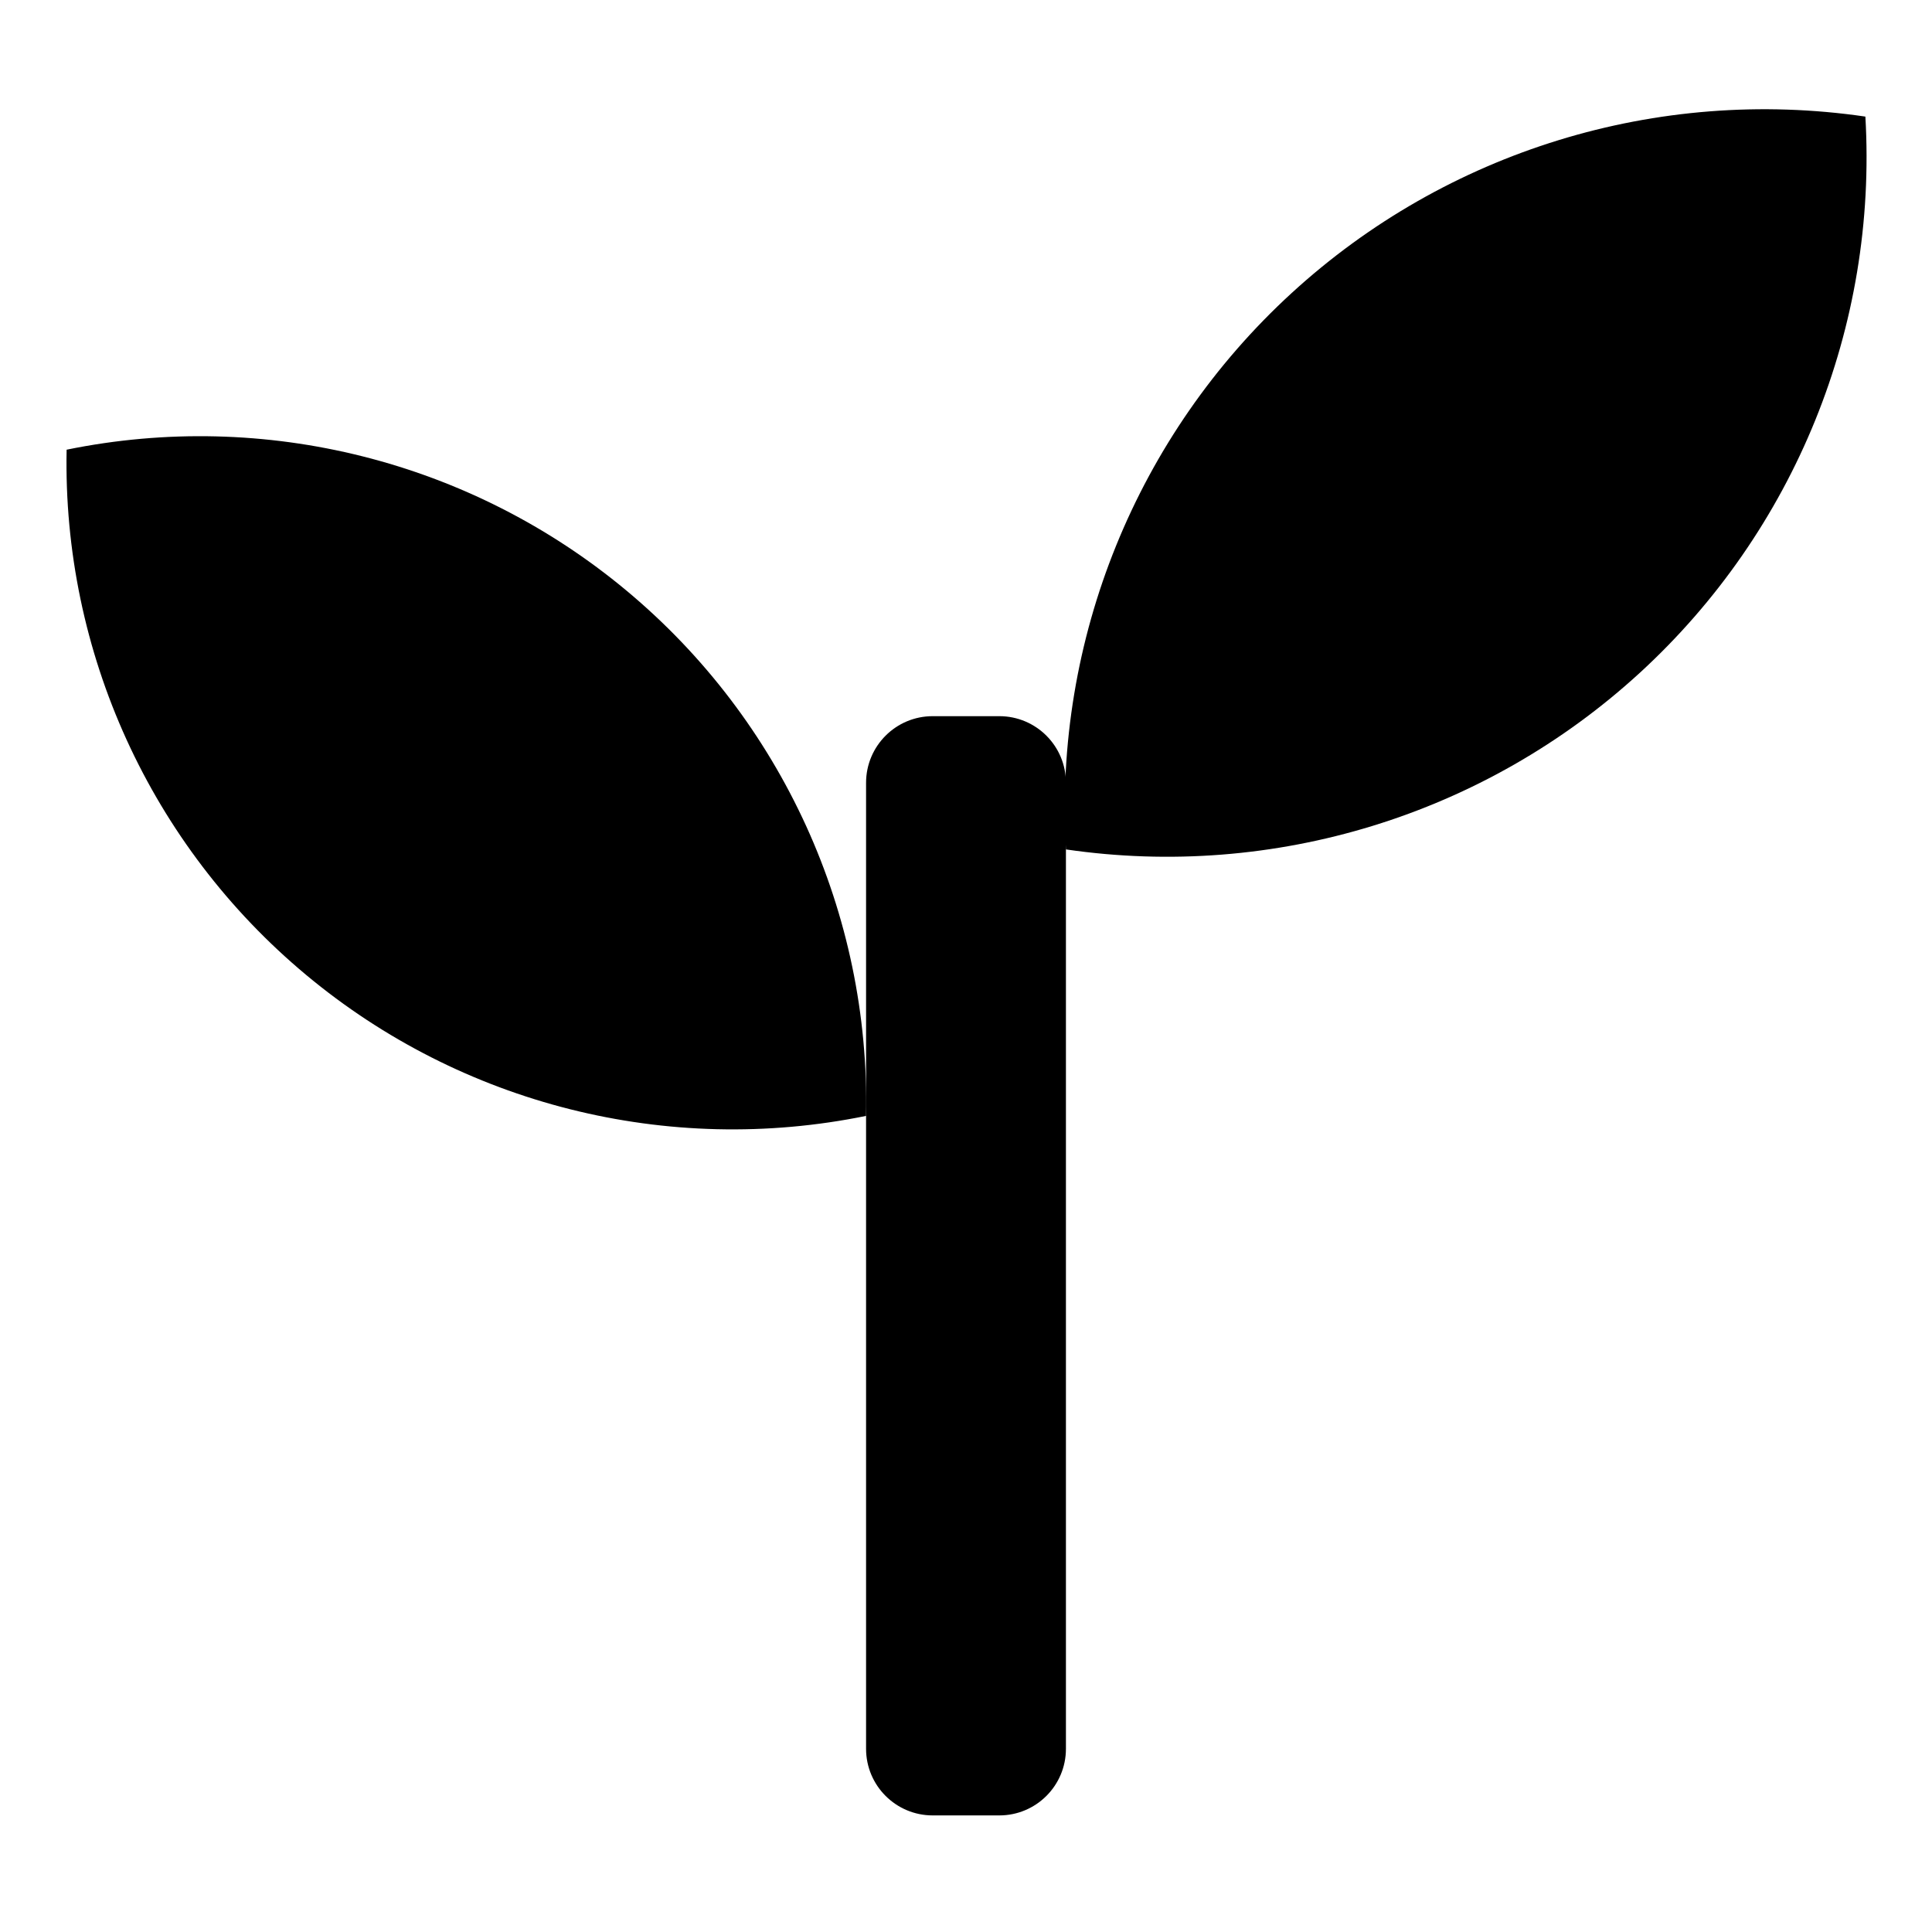
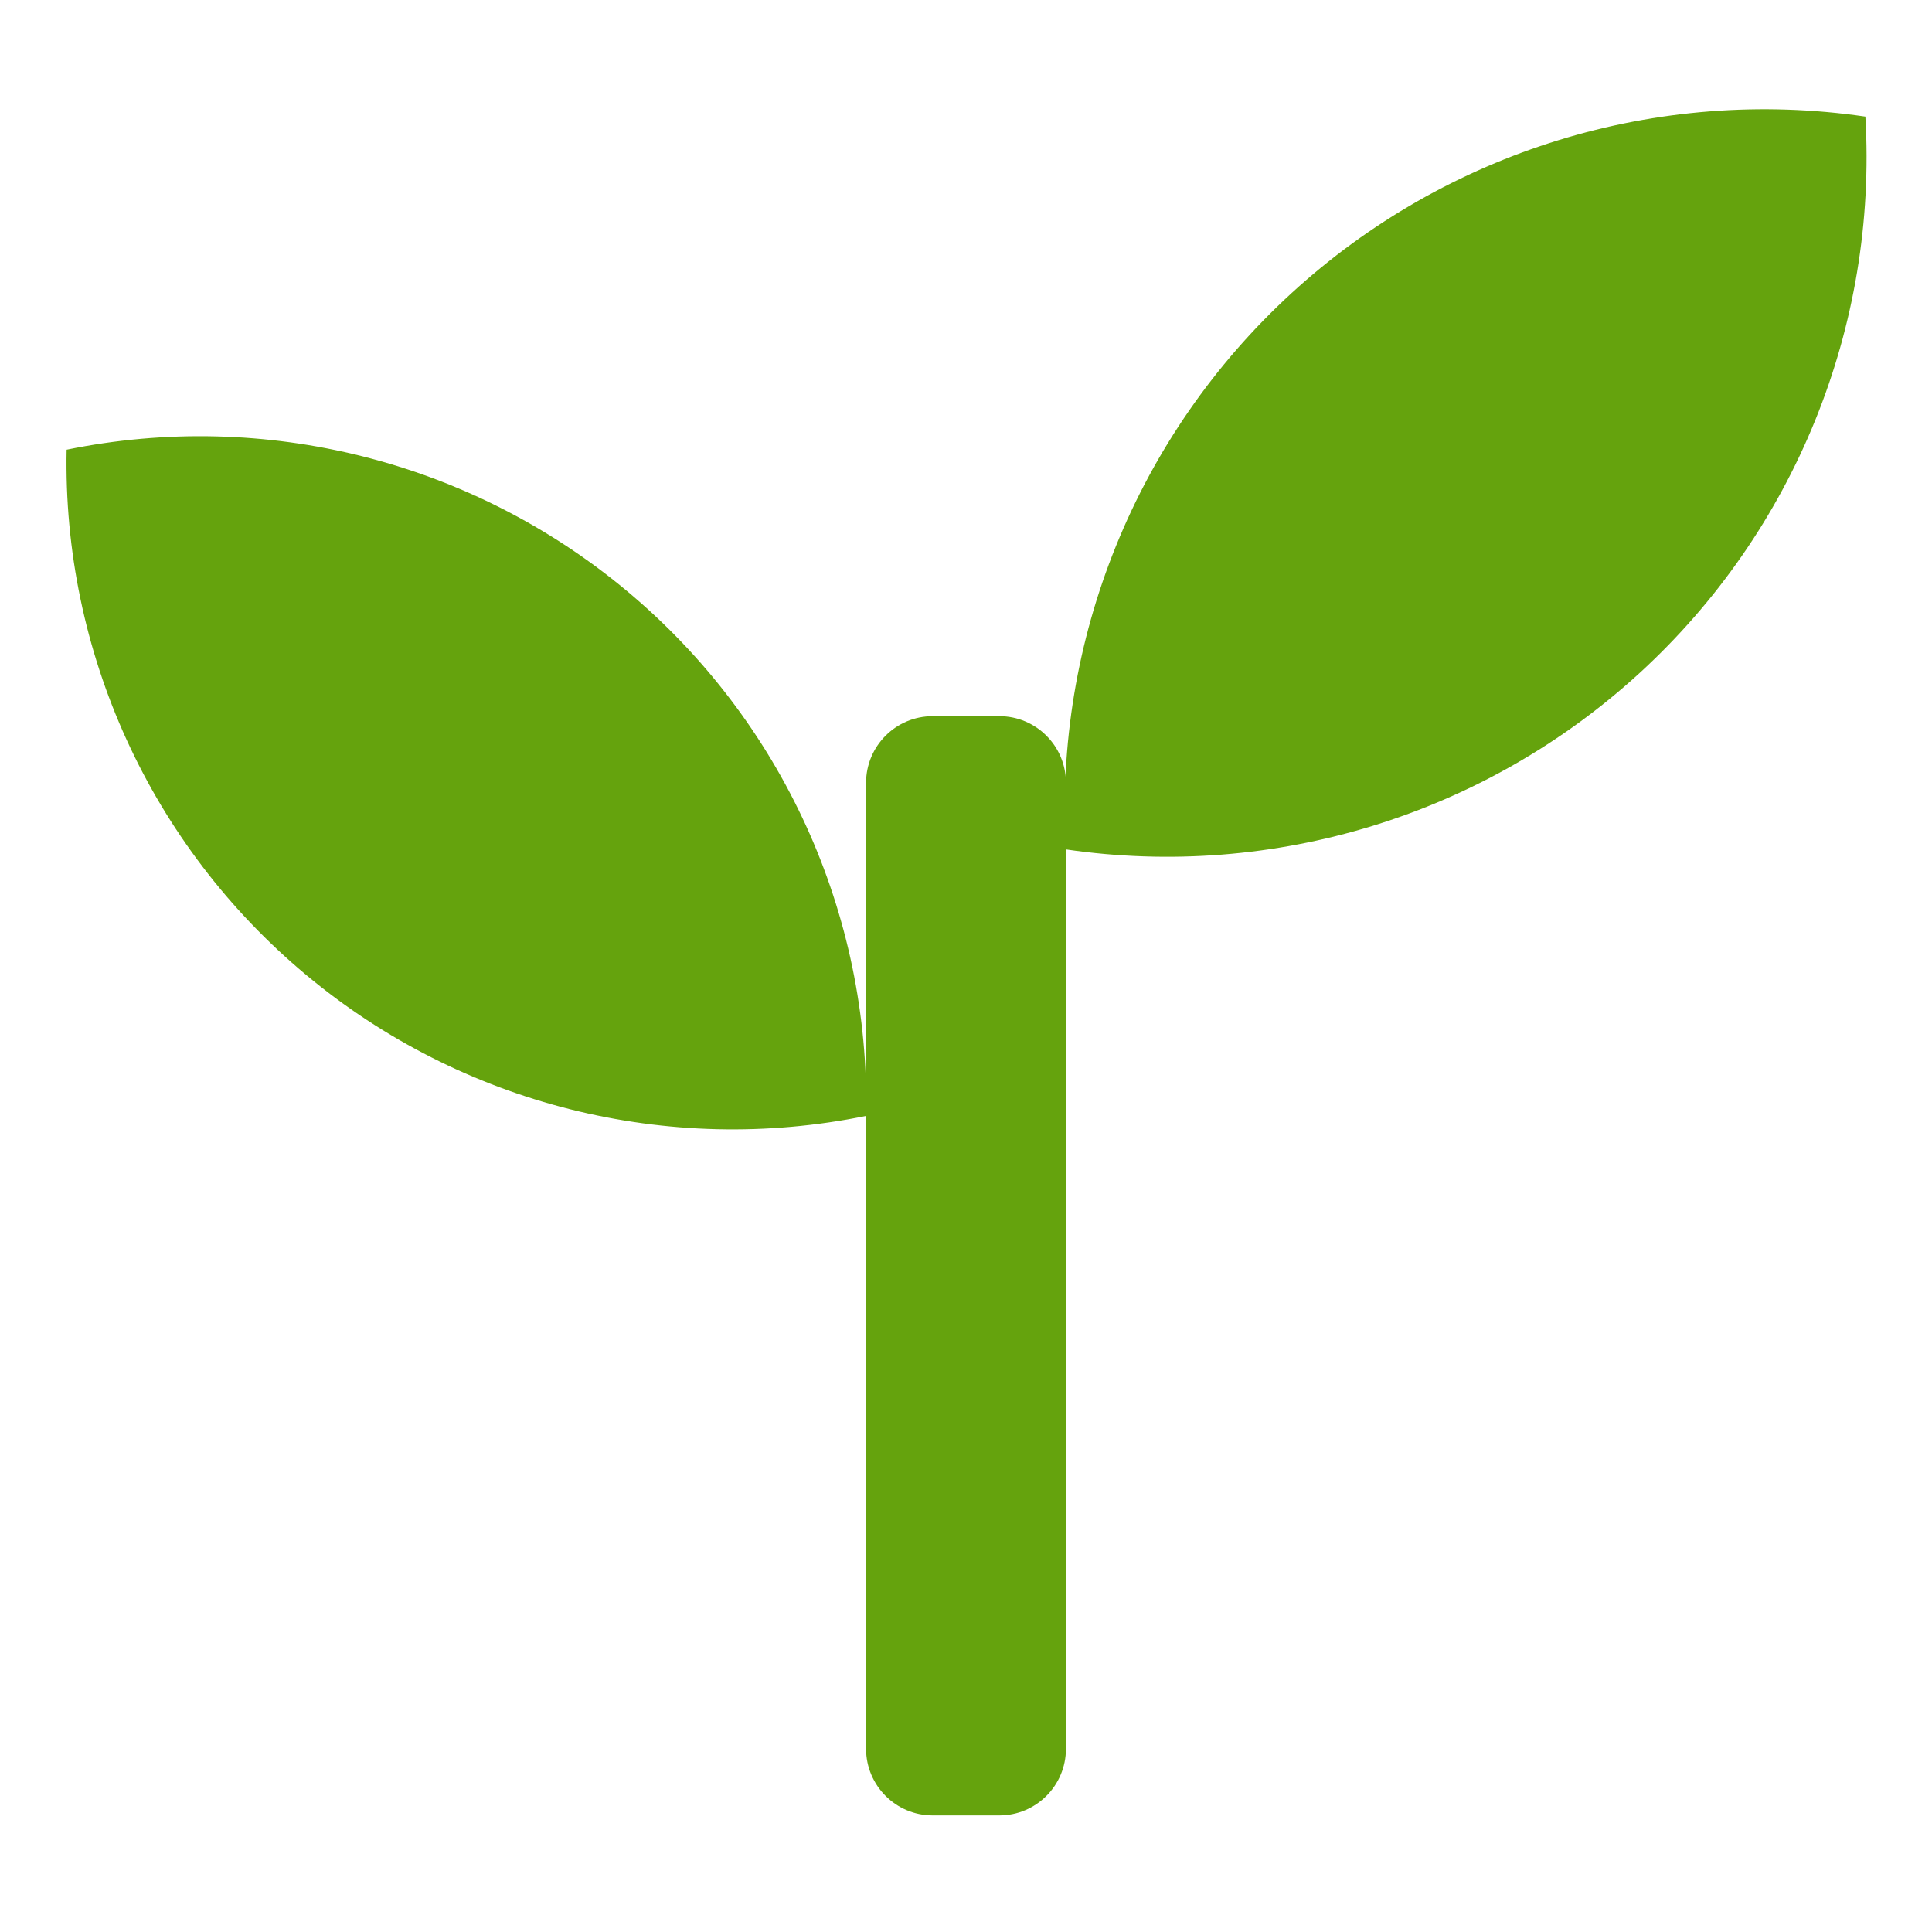
<svg xmlns="http://www.w3.org/2000/svg" viewBox="1.5 1.75 29 29" role="img" aria-label="fun">
-   <g fill="currentColor">
+   <g fill="#65a30d">
    <rect x="14.5" y="12.5" width="3" height="16.5" rx="1" />
    <path d="M14.5 18.5 A10 10 0 0 1 2.5 8.5 A10 10 0 0 1 14.5 18.5 Z" />
    <path d="M17.5 14.5 A10.5 10.5 0 0 0 29.5 3.5 A10.5 10.5 0 0 0 17.5 14.5 Z" />
  </g>
</svg>
